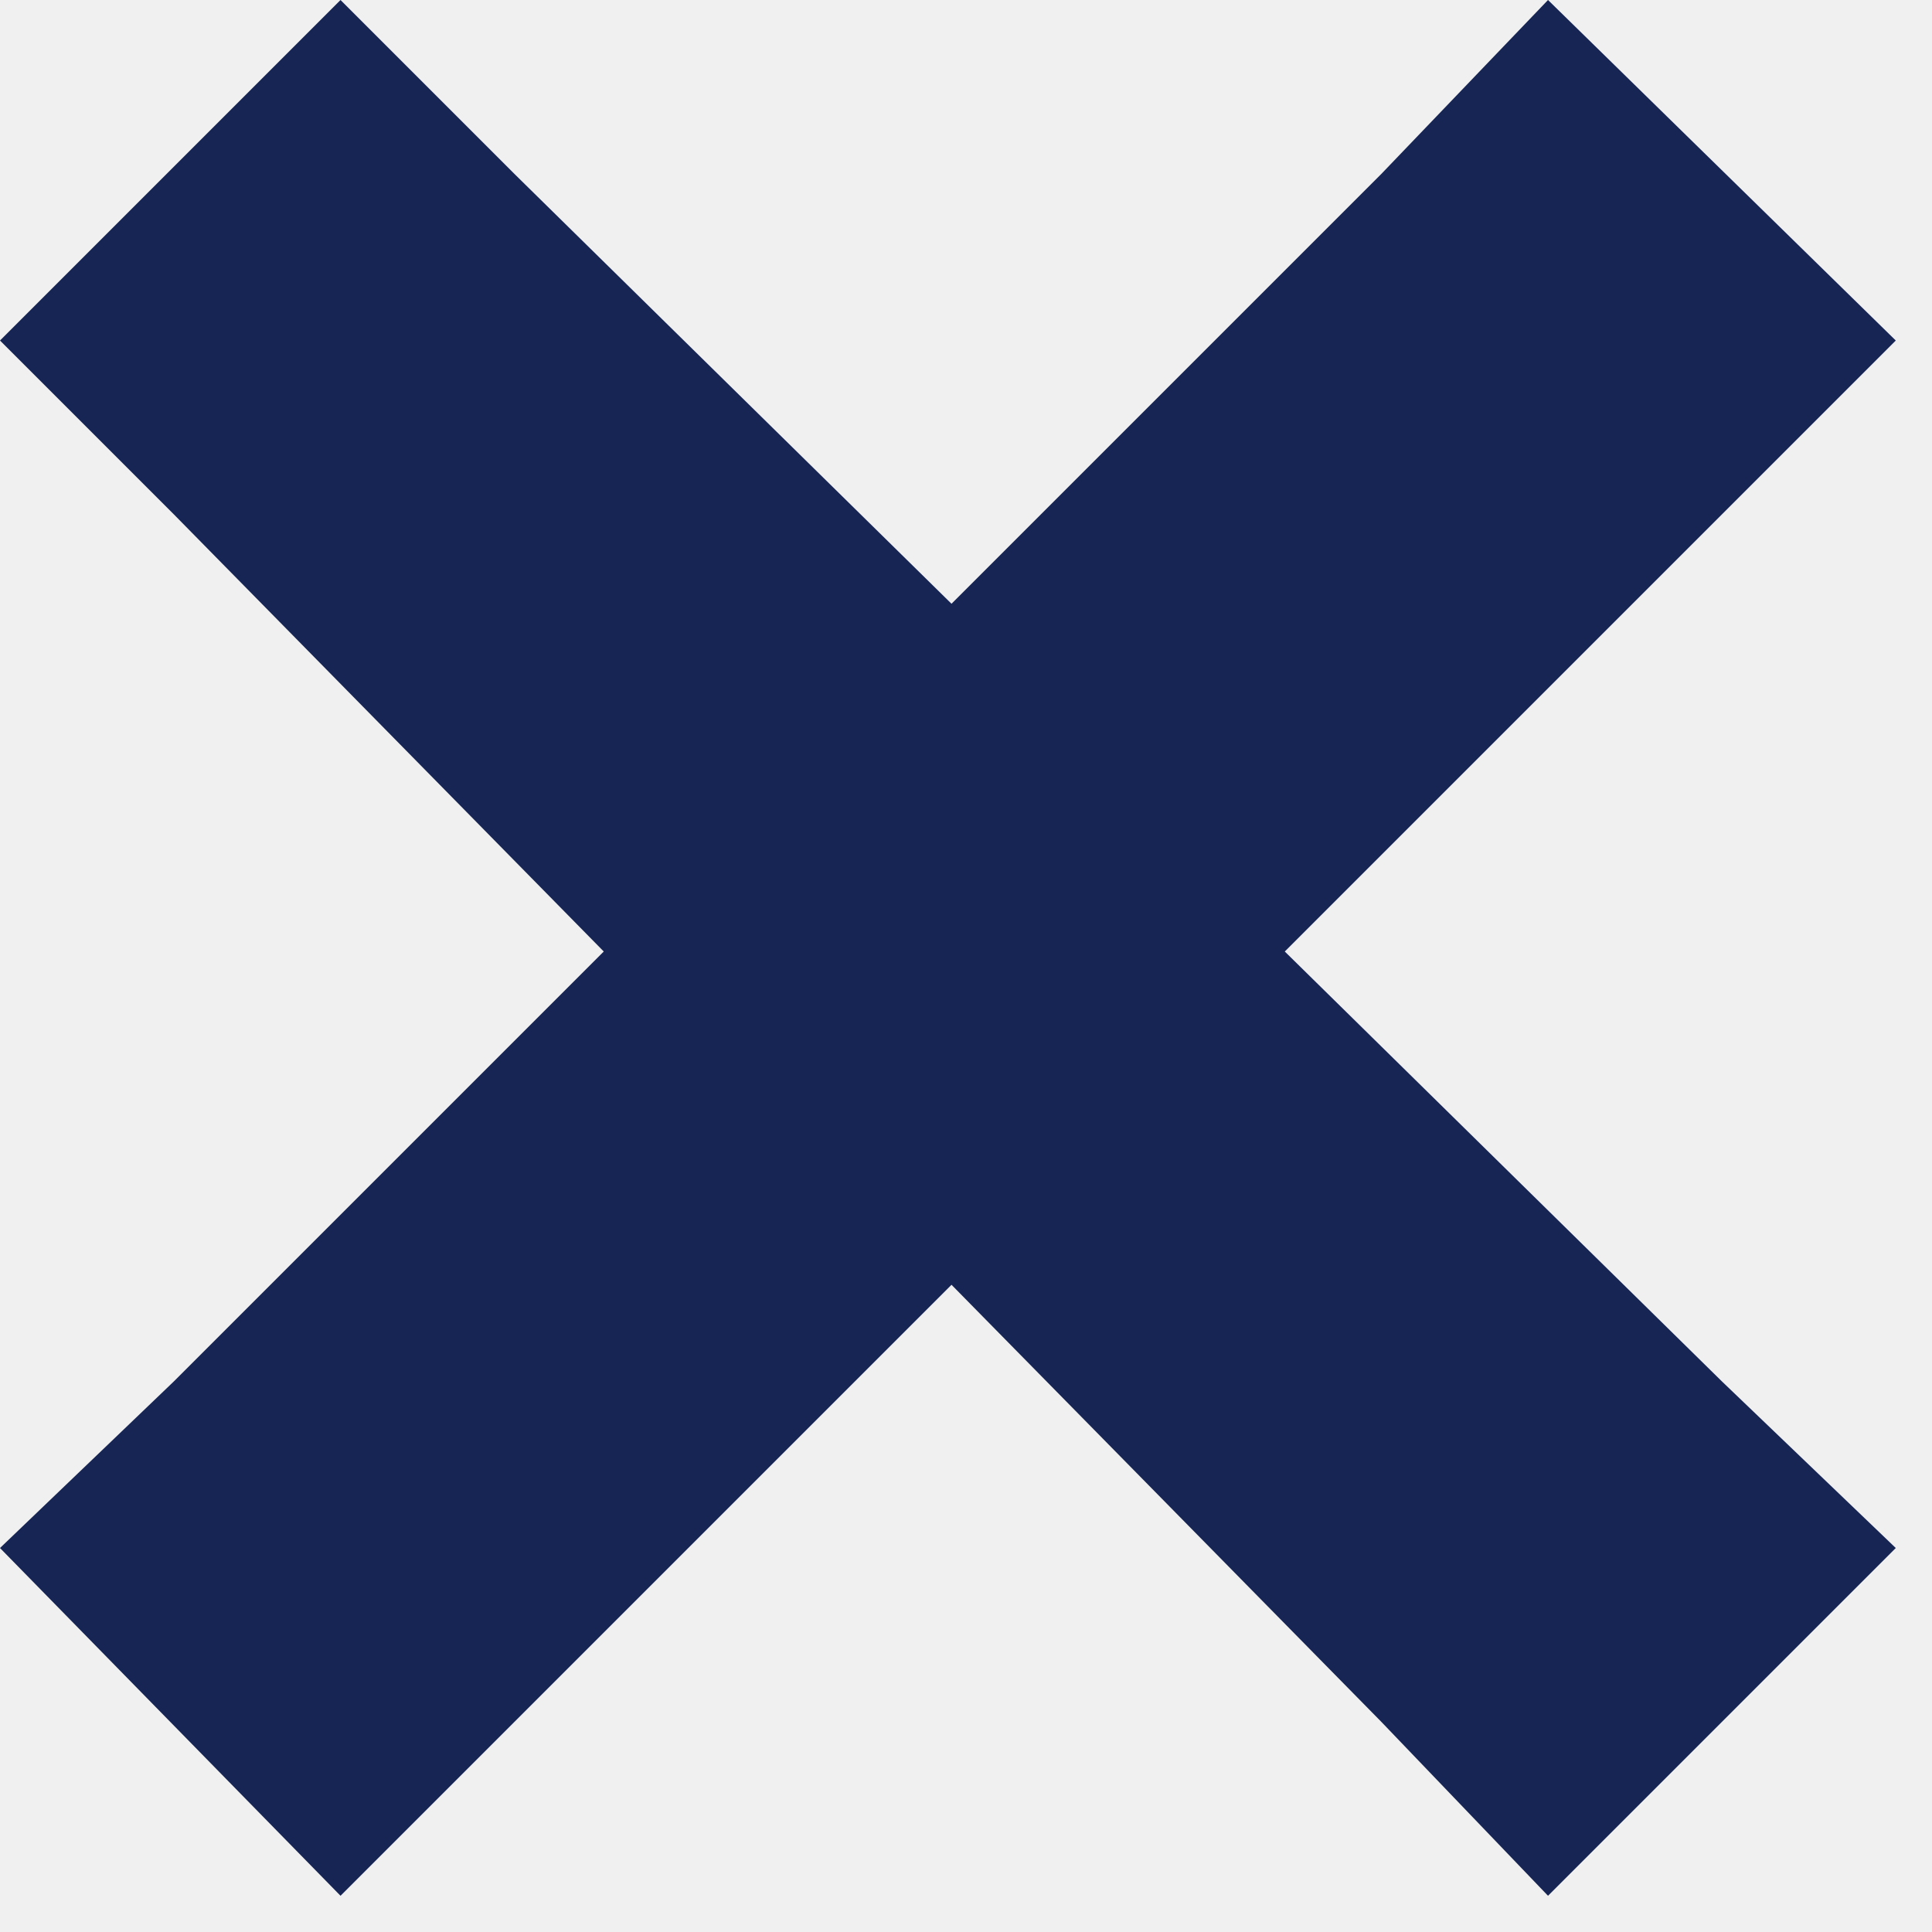
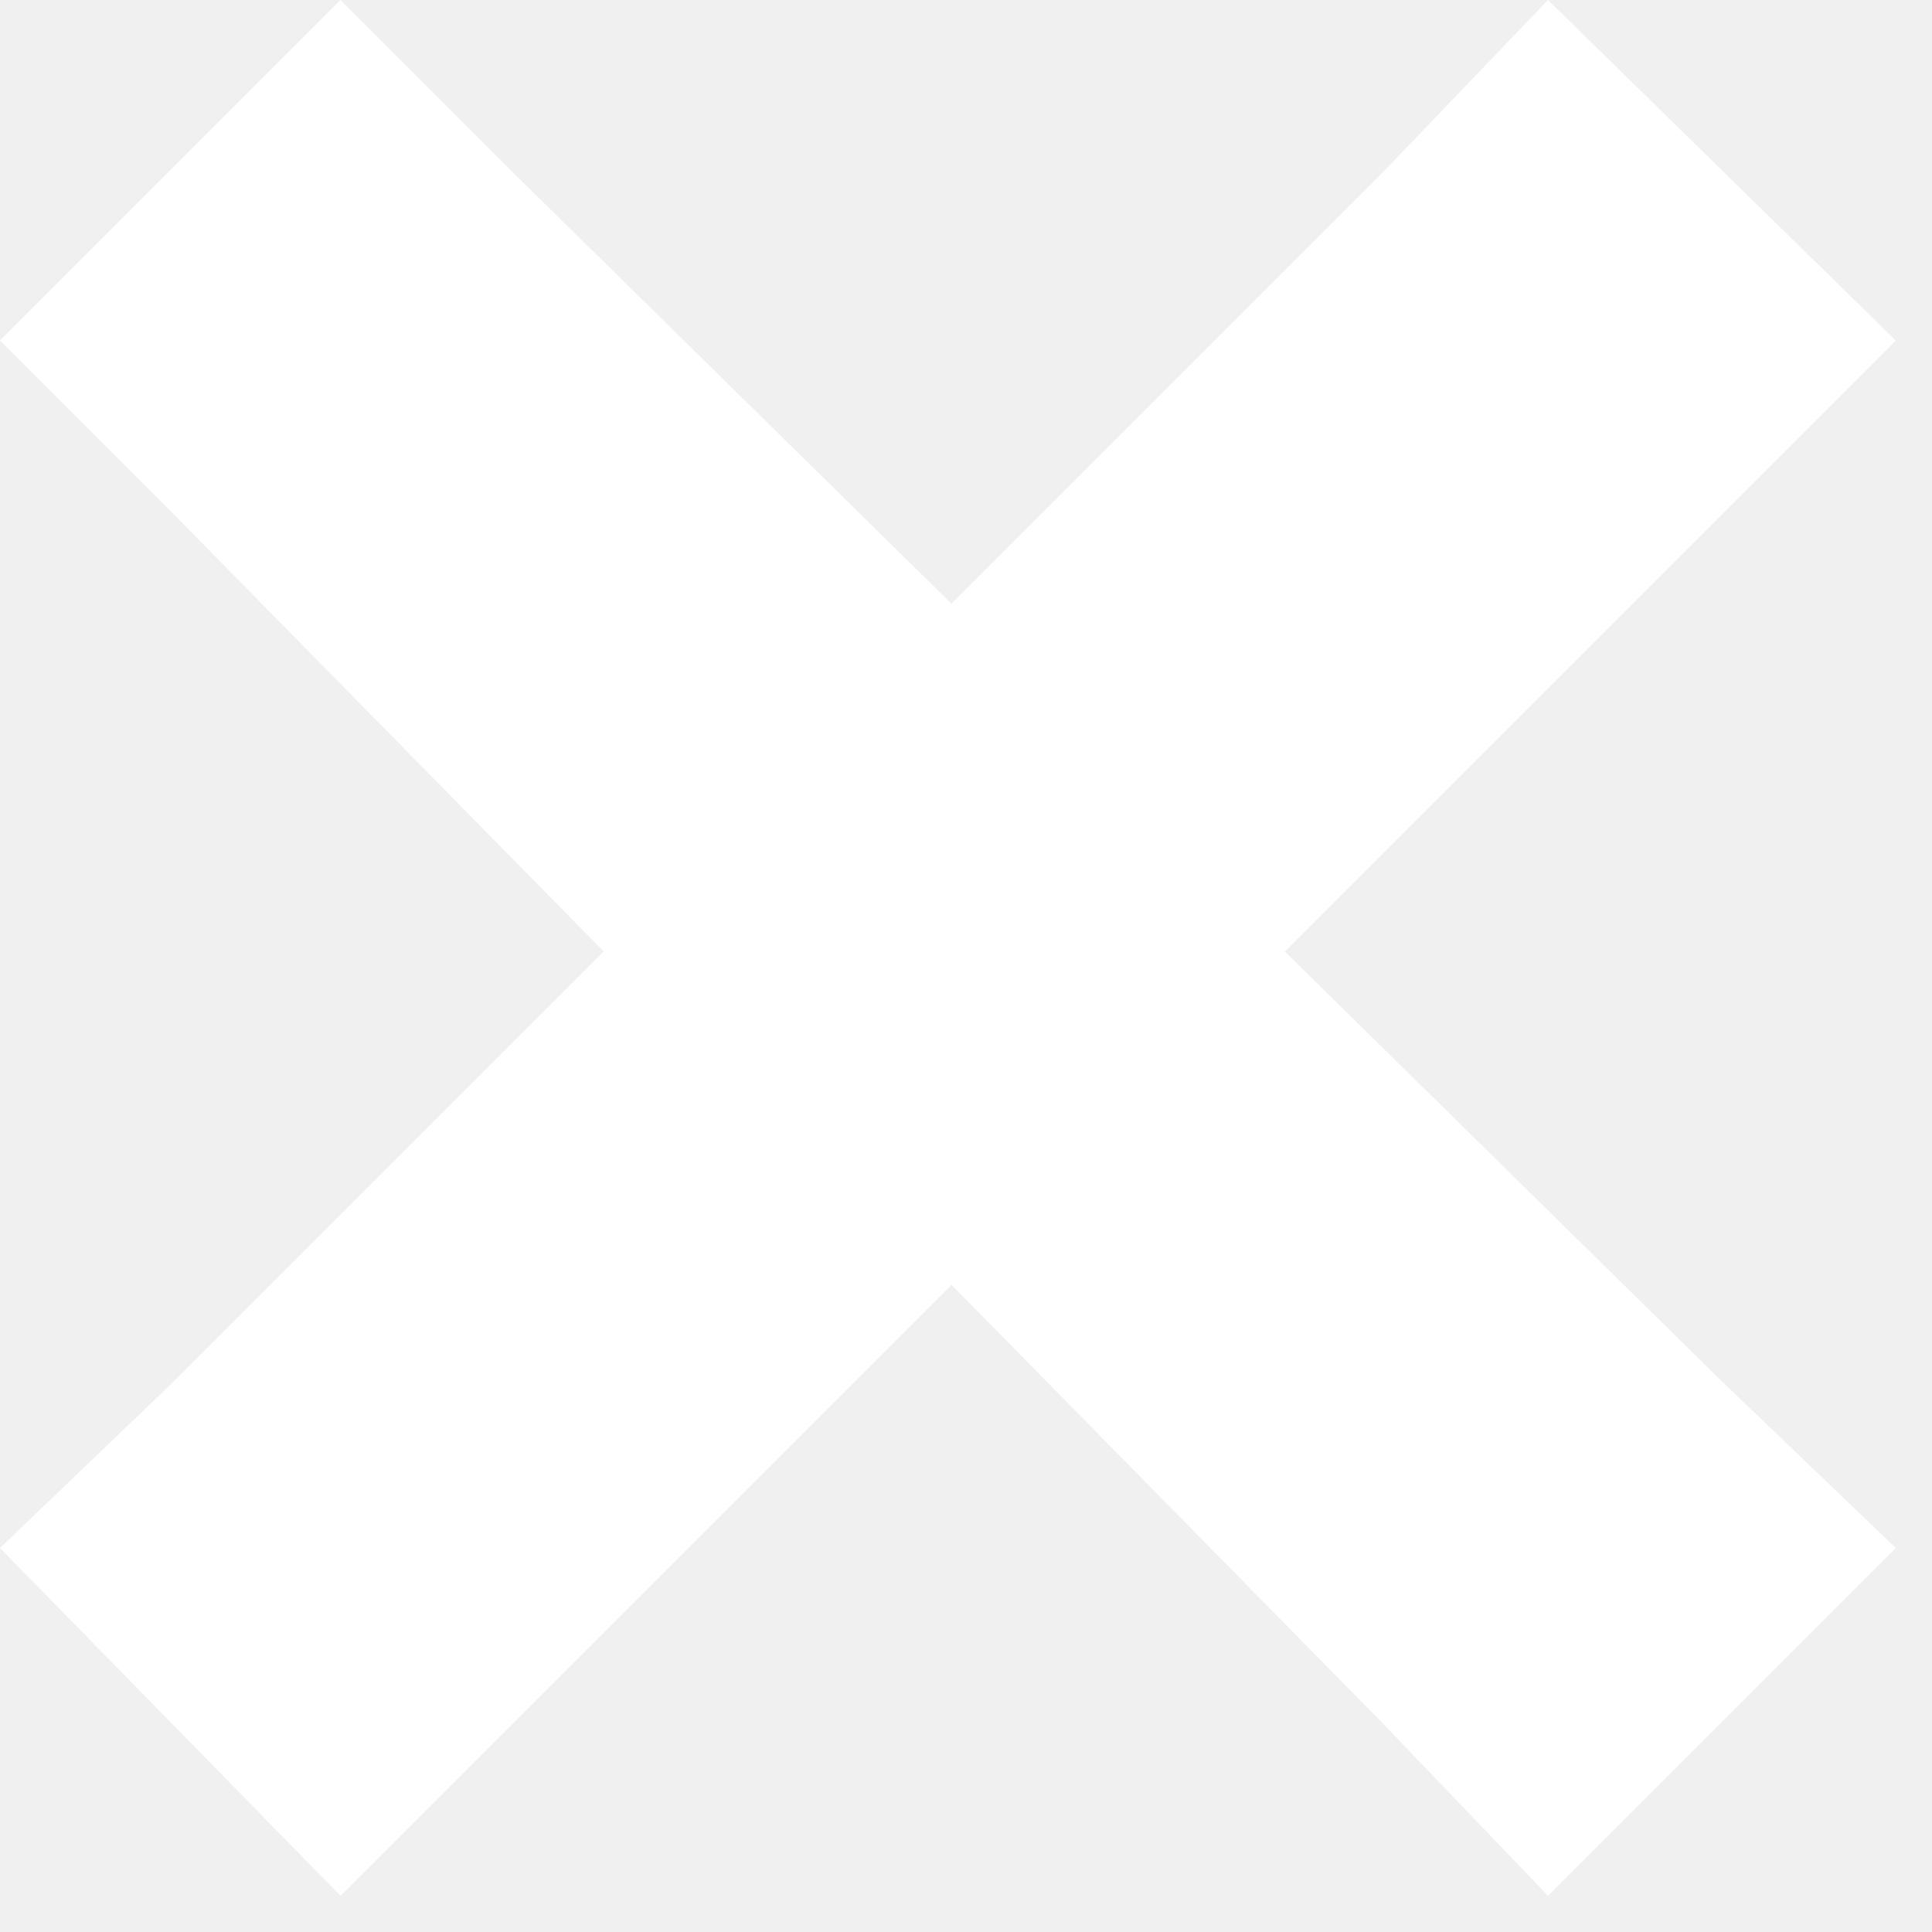
- <svg xmlns="http://www.w3.org/2000/svg" height="8" viewBox="0 0 8 8" width="8" fill="#172554">
+ <svg xmlns="http://www.w3.org/2000/svg" height="8" viewBox="0 0 8 8" width="8" fill="#fff">
  <path d="m1.41 0-1.41 1.41.72.72 1.78 1.81-1.78 1.78-.72.69 1.41 1.44.72-.72 1.81-1.81 1.78 1.81.69.72 1.44-1.44-.72-.69-1.81-1.78 1.81-1.81.72-.72-1.44-1.41-.69.72-1.78 1.78-1.81-1.78-.72-.72z" />
</svg>
